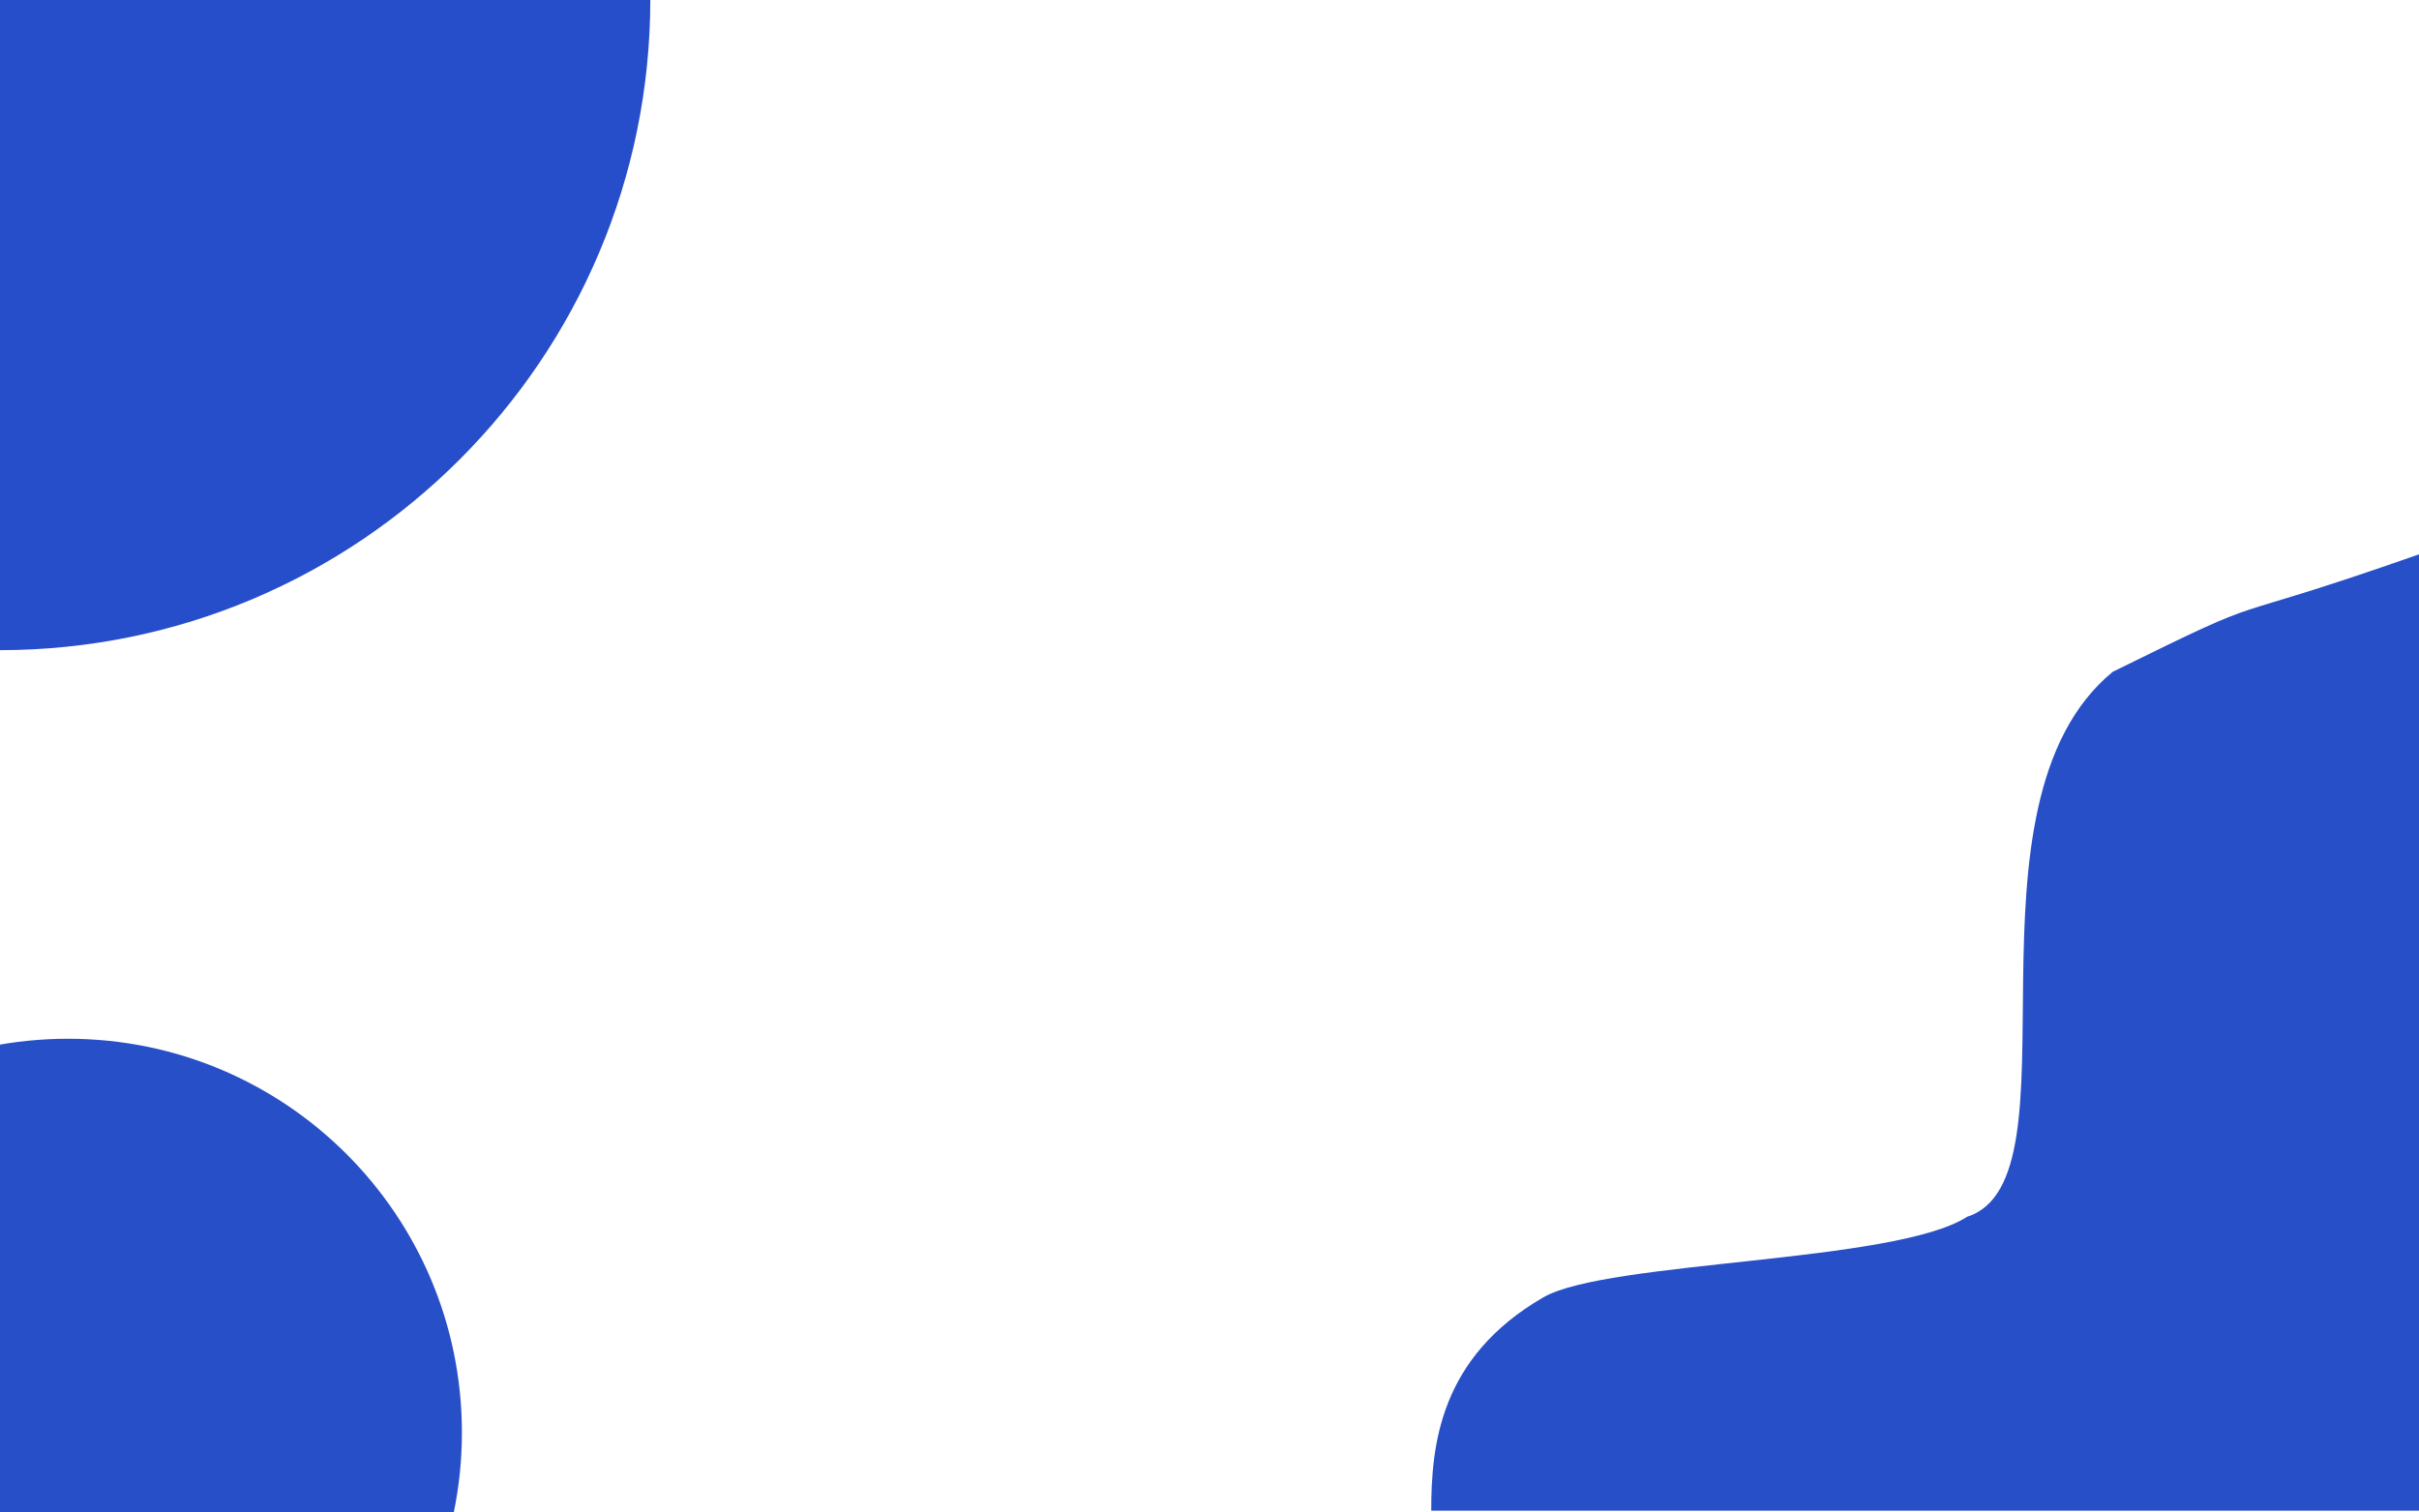
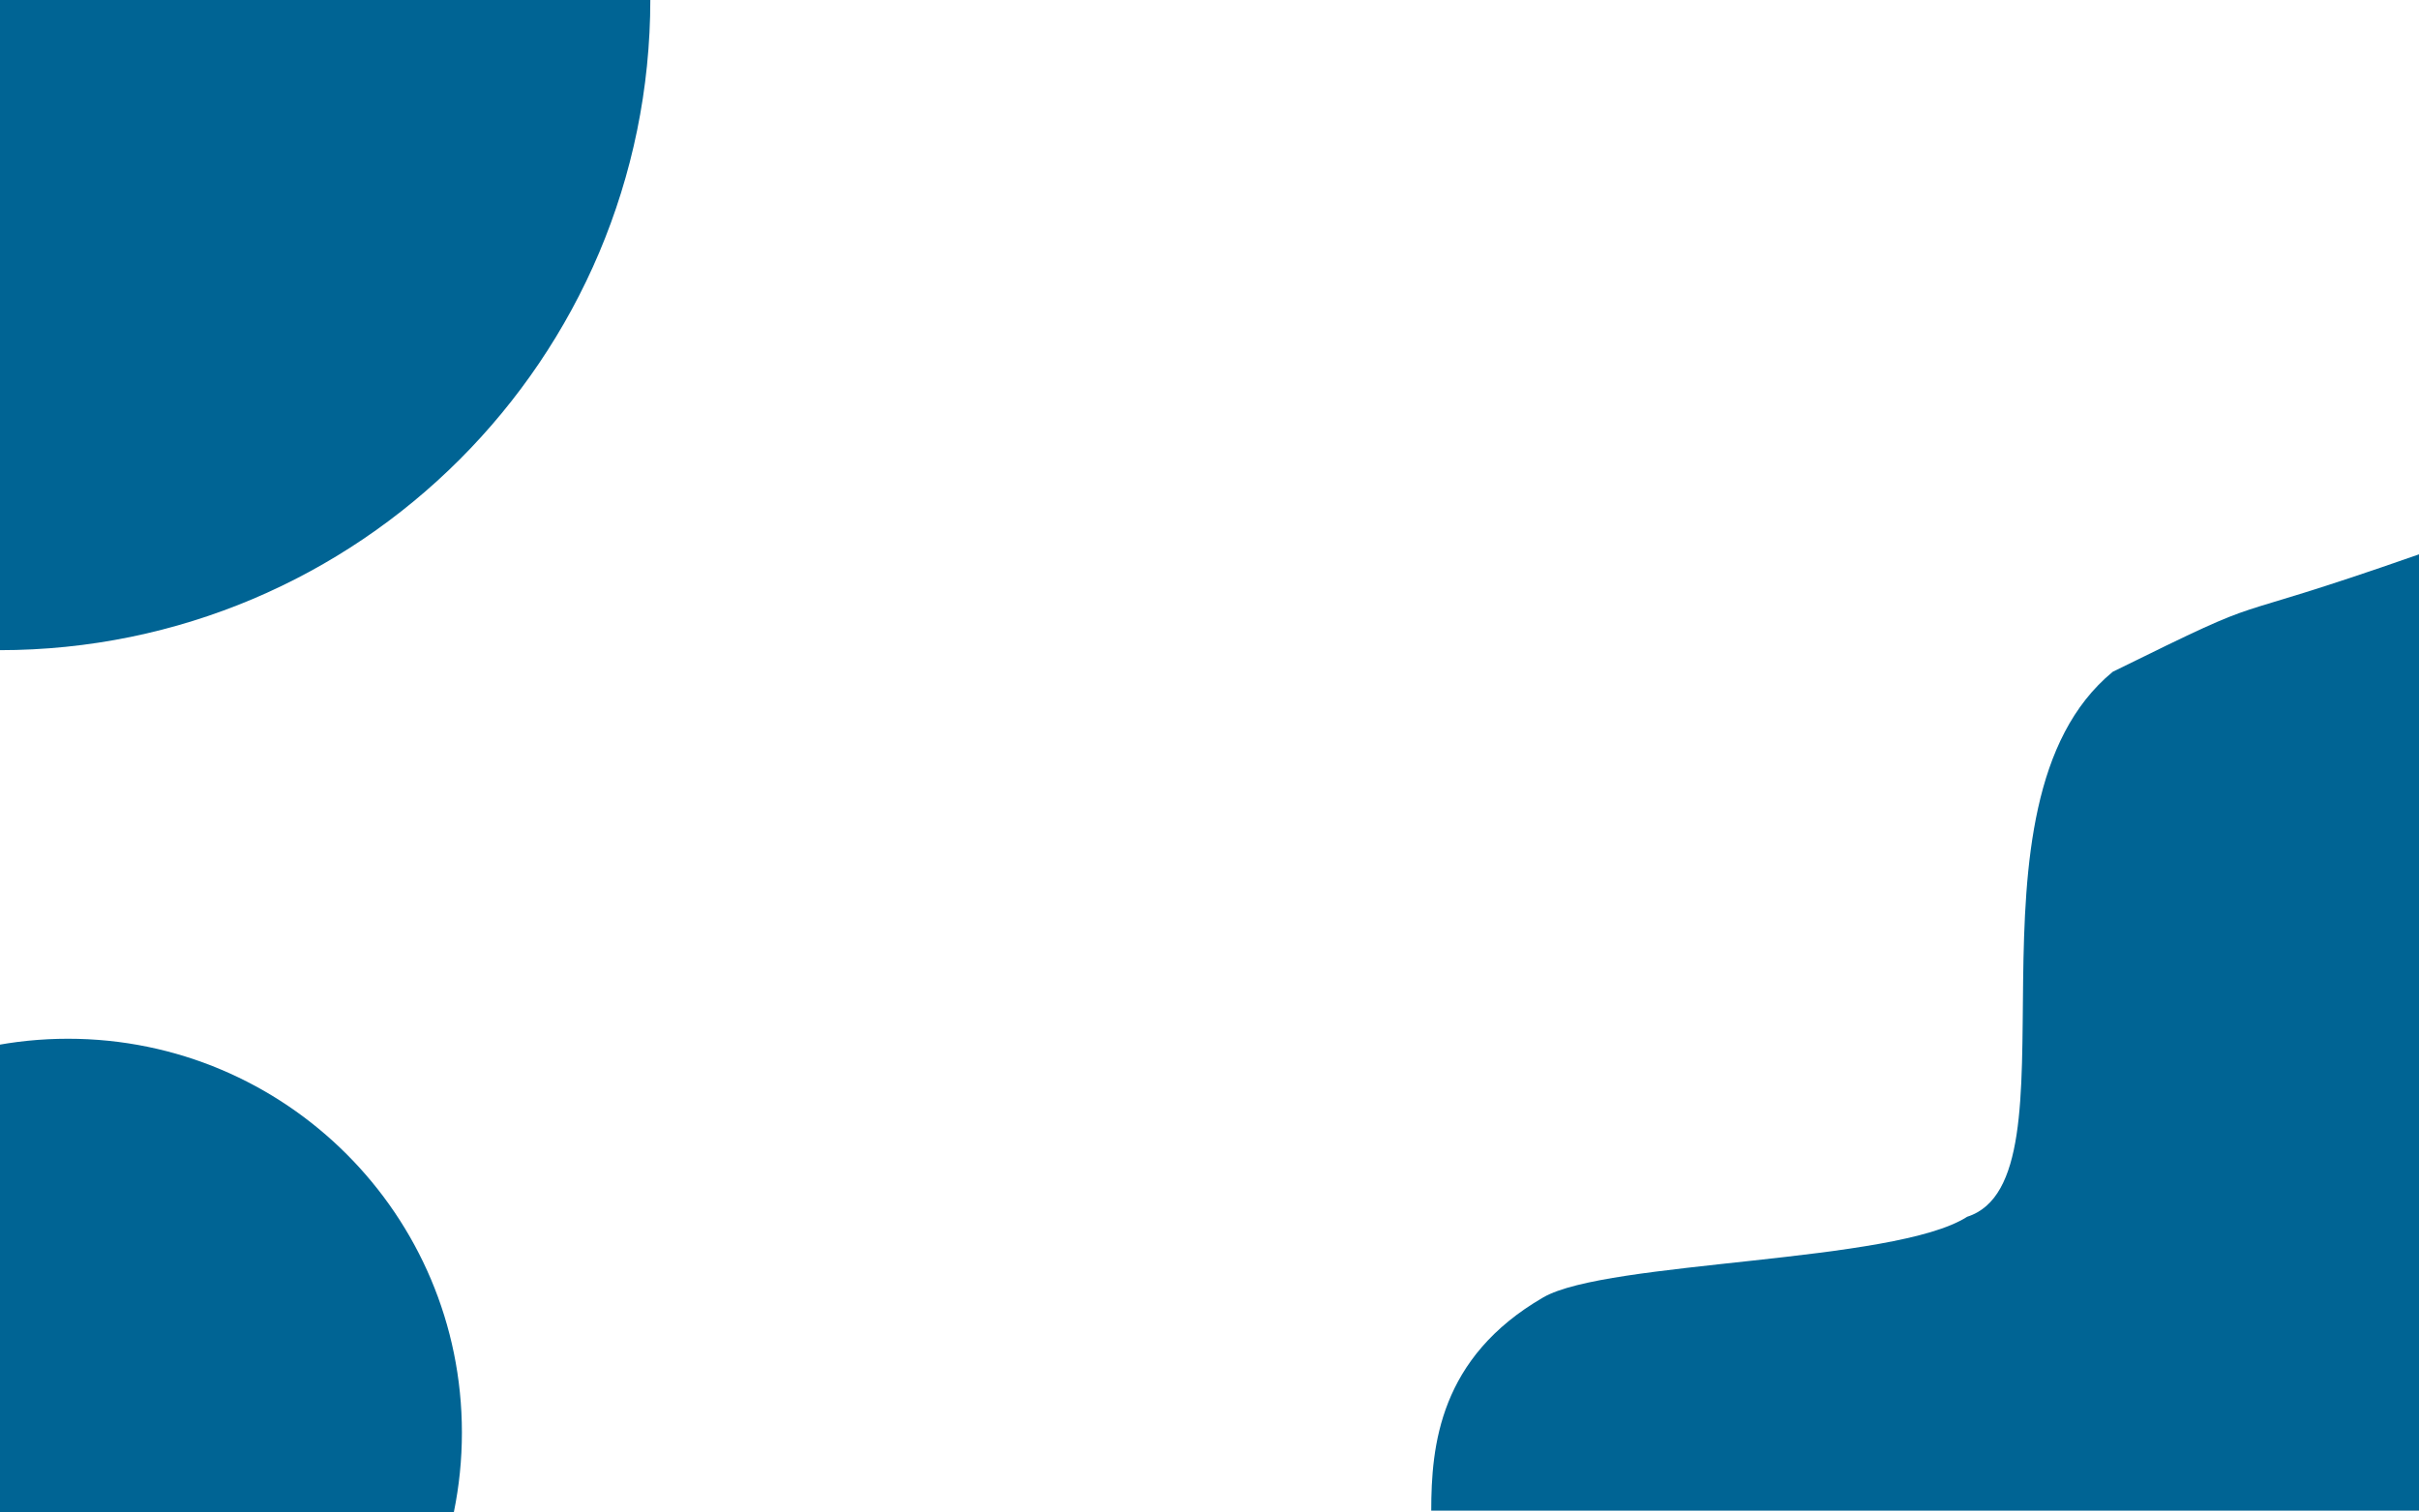
<svg xmlns="http://www.w3.org/2000/svg" width="1440" height="900" viewBox="0 0 1440 900" fill="none">
-   <path d="M274.966 852.966C274.966 982.459 169.992 1087.43 40.5 1087.43C-88.992 1087.43 -193.966 982.459 -193.966 852.966C-193.966 723.474 -88.992 618.5 40.5 618.5C169.992 618.5 274.966 723.474 274.966 852.966Z" fill="#274FC7" />
-   <circle cx="-0.434" cy="-0.434" r="387.566" transform="rotate(90 -0.434418 -0.434418)" fill="#264ECA" />
-   <path d="M1257.69 400C1361.19 349 1310.5 375.5 1440.19 330V899.5H852C852 860.833 856.896 808.274 918.688 772.5C956.688 750.5 1128.17 752.167 1171 724.5C1240.83 702.333 1161.19 479.5 1257.69 400Z" fill="#274FC7" />
+   <path d="M274.966 852.966C274.966 982.459 169.992 1087.43 40.5 1087.43C-88.992 1087.43 -193.966 982.459 -193.966 852.966C-193.966 723.474 -88.992 618.5 40.5 618.5C169.992 618.5 274.966 723.474 274.966 852.966Z" fill="#006494" />
+   <circle cx="-0.434" cy="-0.434" r="387.566" transform="rotate(90 -0.434418 -0.434418)" fill="#006494" />
+   <path d="M1257.69 400C1361.19 349 1310.5 375.5 1440.19 330V899.5H852C852 860.833 856.896 808.274 918.688 772.5C956.688 750.5 1128.17 752.167 1171 724.5C1240.83 702.333 1161.19 479.5 1257.69 400Z" fill="#006494" />
</svg>
